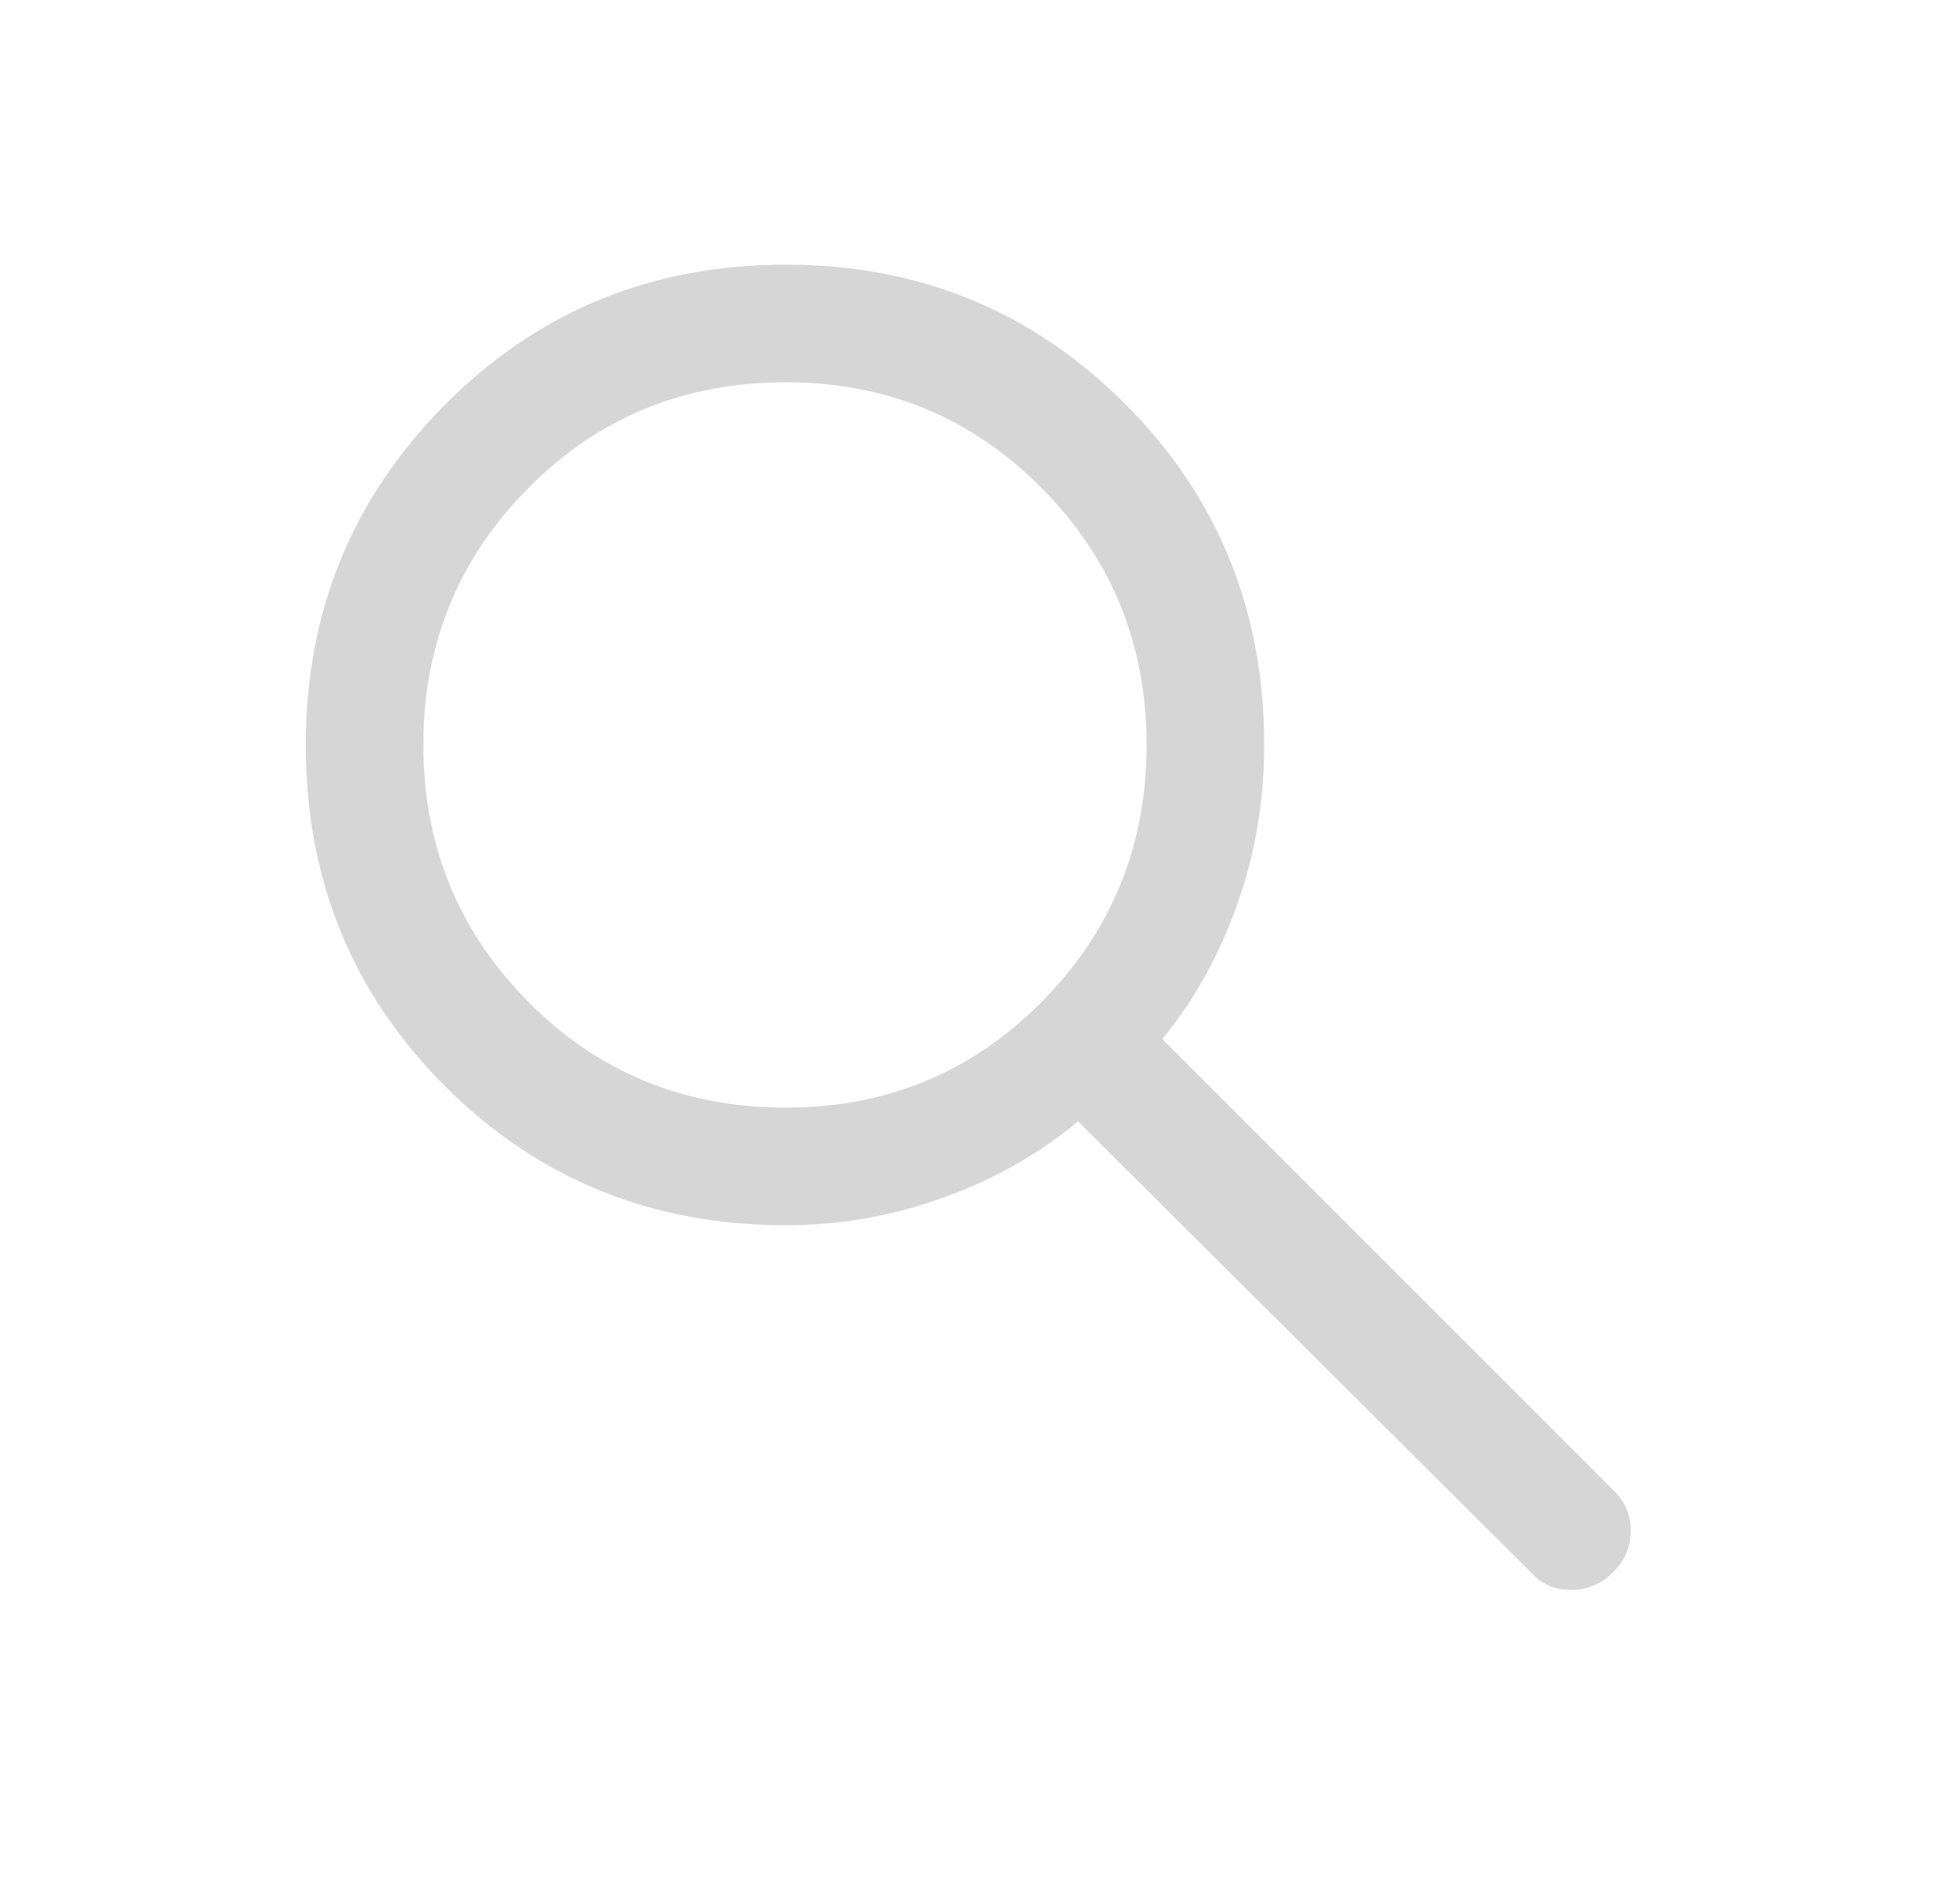
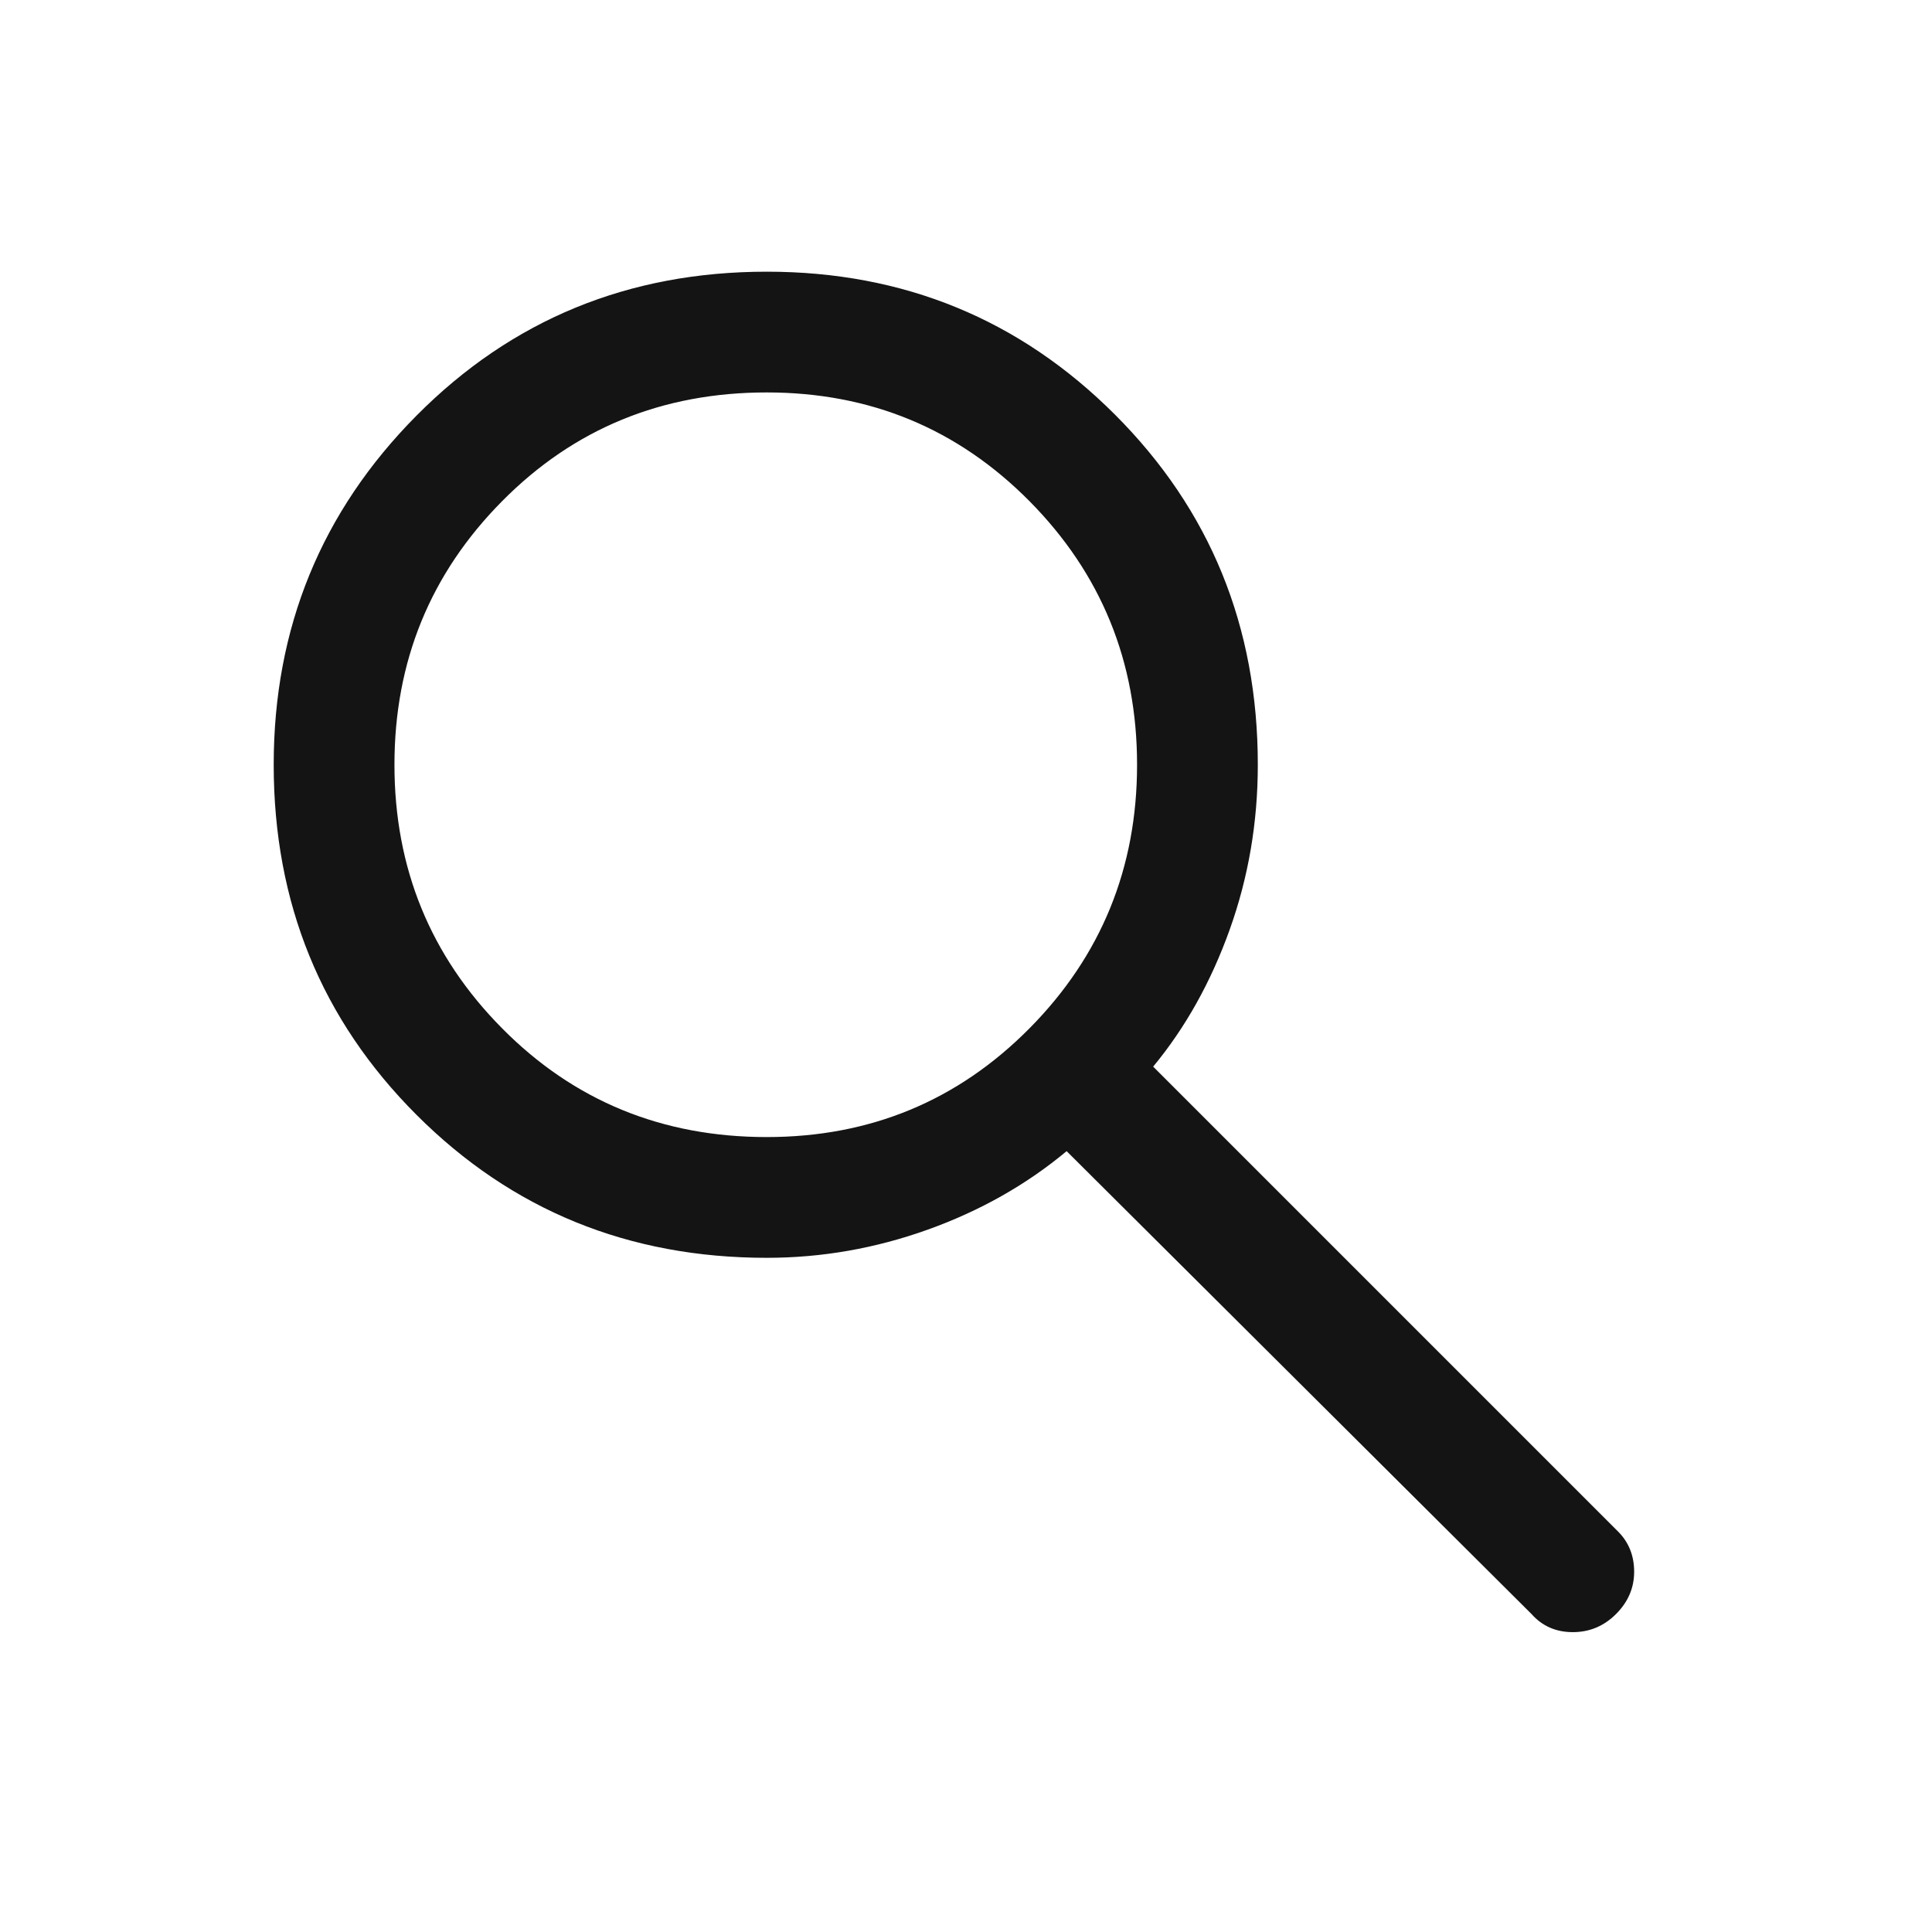
- <svg xmlns="http://www.w3.org/2000/svg" width="25" height="24" viewBox="0 0 25 24" fill="none">
-   <mask id="mask0_304_330" style="mask-type:alpha" maskUnits="userSpaceOnUse" x="0" y="0" width="25" height="24">
-     <rect x="0.5" width="24" height="24" fill="#1C1B1F" />
+ <svg xmlns="http://www.w3.org/2000/svg" width="24" height="24" viewBox="0 0 24 24" fill="none">
+   <mask id="mask0_22_519" style="mask-type:alpha" maskUnits="userSpaceOnUse" x="0" y="0" width="24" height="24">
+     <rect width="24" height="24" fill="#D9D9D9" />
  </mask>
-   <g mask="url(#mask0_304_330)">
-     <path d="M19.525 20.05L13.75 14.3C13.25 14.717 12.675 15.042 12.025 15.275C11.375 15.508 10.708 15.625 10.025 15.625C8.308 15.625 6.858 15.033 5.675 13.85C4.492 12.667 3.9 11.217 3.9 9.5C3.9 7.8 4.492 6.354 5.675 5.162C6.858 3.971 8.308 3.375 10.025 3.375C11.725 3.375 13.167 3.967 14.35 5.15C15.533 6.333 16.125 7.783 16.125 9.5C16.125 10.217 16.008 10.9 15.775 11.55C15.542 12.2 15.225 12.767 14.825 13.25L20.6 19.025C20.733 19.158 20.8 19.325 20.8 19.525C20.8 19.725 20.725 19.9 20.575 20.05C20.425 20.2 20.246 20.275 20.038 20.275C19.829 20.275 19.658 20.2 19.525 20.05ZM10.025 14.125C11.308 14.125 12.396 13.675 13.288 12.775C14.179 11.875 14.625 10.783 14.625 9.5C14.625 8.217 14.179 7.125 13.288 6.225C12.396 5.325 11.308 4.875 10.025 4.875C8.725 4.875 7.629 5.325 6.738 6.225C5.846 7.125 5.4 8.217 5.4 9.5C5.4 10.783 5.846 11.875 6.738 12.775C7.629 13.675 8.725 14.125 10.025 14.125Z" fill="#D6D6D6" />
+   <g mask="url(#mask0_22_519)">
+     <path d="M19.025 20.05L13.25 14.3C12.75 14.717 12.175 15.042 11.525 15.275C10.875 15.508 10.208 15.625 9.525 15.625C7.808 15.625 6.358 15.033 5.175 13.85C3.992 12.667 3.4 11.217 3.4 9.5C3.4 7.8 3.992 6.354 5.175 5.162C6.358 3.971 7.808 3.375 9.525 3.375C11.225 3.375 12.667 3.967 13.85 5.15C15.033 6.333 15.625 7.783 15.625 9.5C15.625 10.217 15.508 10.9 15.275 11.55C15.042 12.2 14.725 12.767 14.325 13.25L20.1 19.025C20.233 19.158 20.3 19.325 20.3 19.525C20.3 19.725 20.225 19.9 20.075 20.05C19.925 20.2 19.746 20.275 19.538 20.275C19.329 20.275 19.158 20.2 19.025 20.05ZM9.525 14.125C10.808 14.125 11.896 13.675 12.788 12.775C13.679 11.875 14.125 10.783 14.125 9.5C14.125 8.217 13.679 7.125 12.788 6.225C11.896 5.325 10.808 4.875 9.525 4.875C8.225 4.875 7.129 5.325 6.238 6.225C5.346 7.125 4.9 8.217 4.9 9.5C4.9 10.783 5.346 11.875 6.238 12.775C7.129 13.675 8.225 14.125 9.525 14.125Z" fill="#141414" />
  </g>
</svg>
